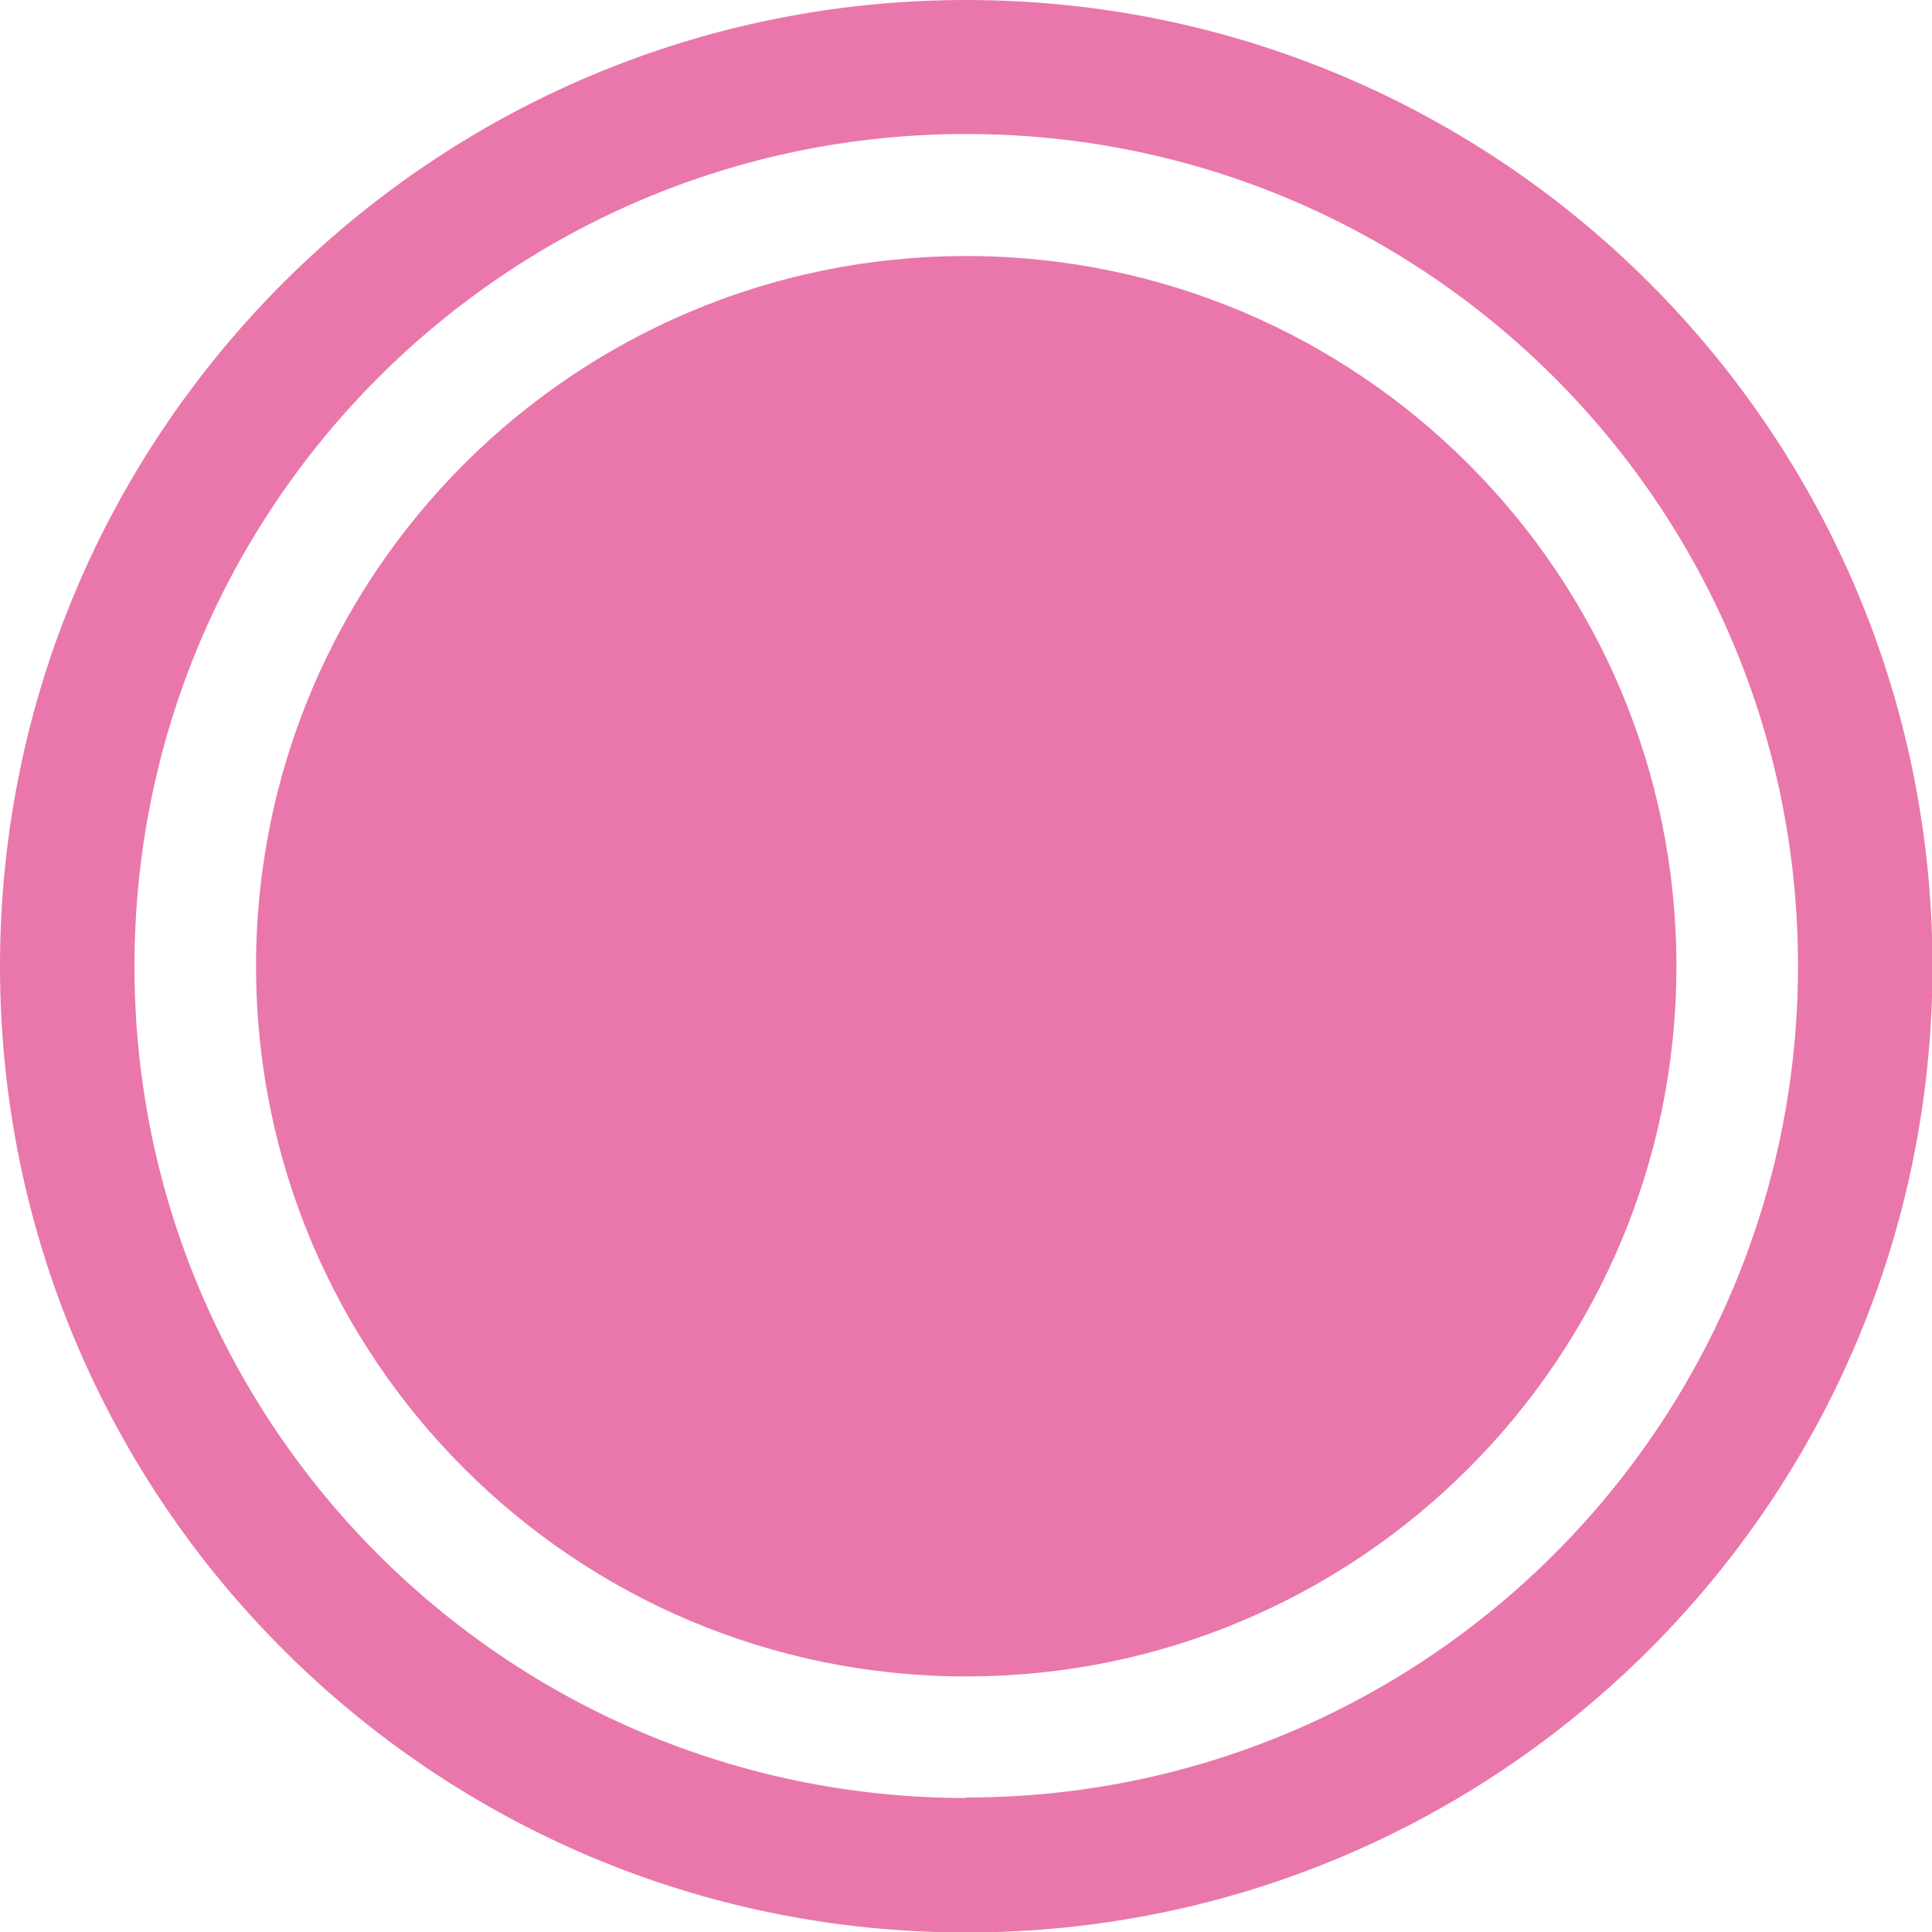
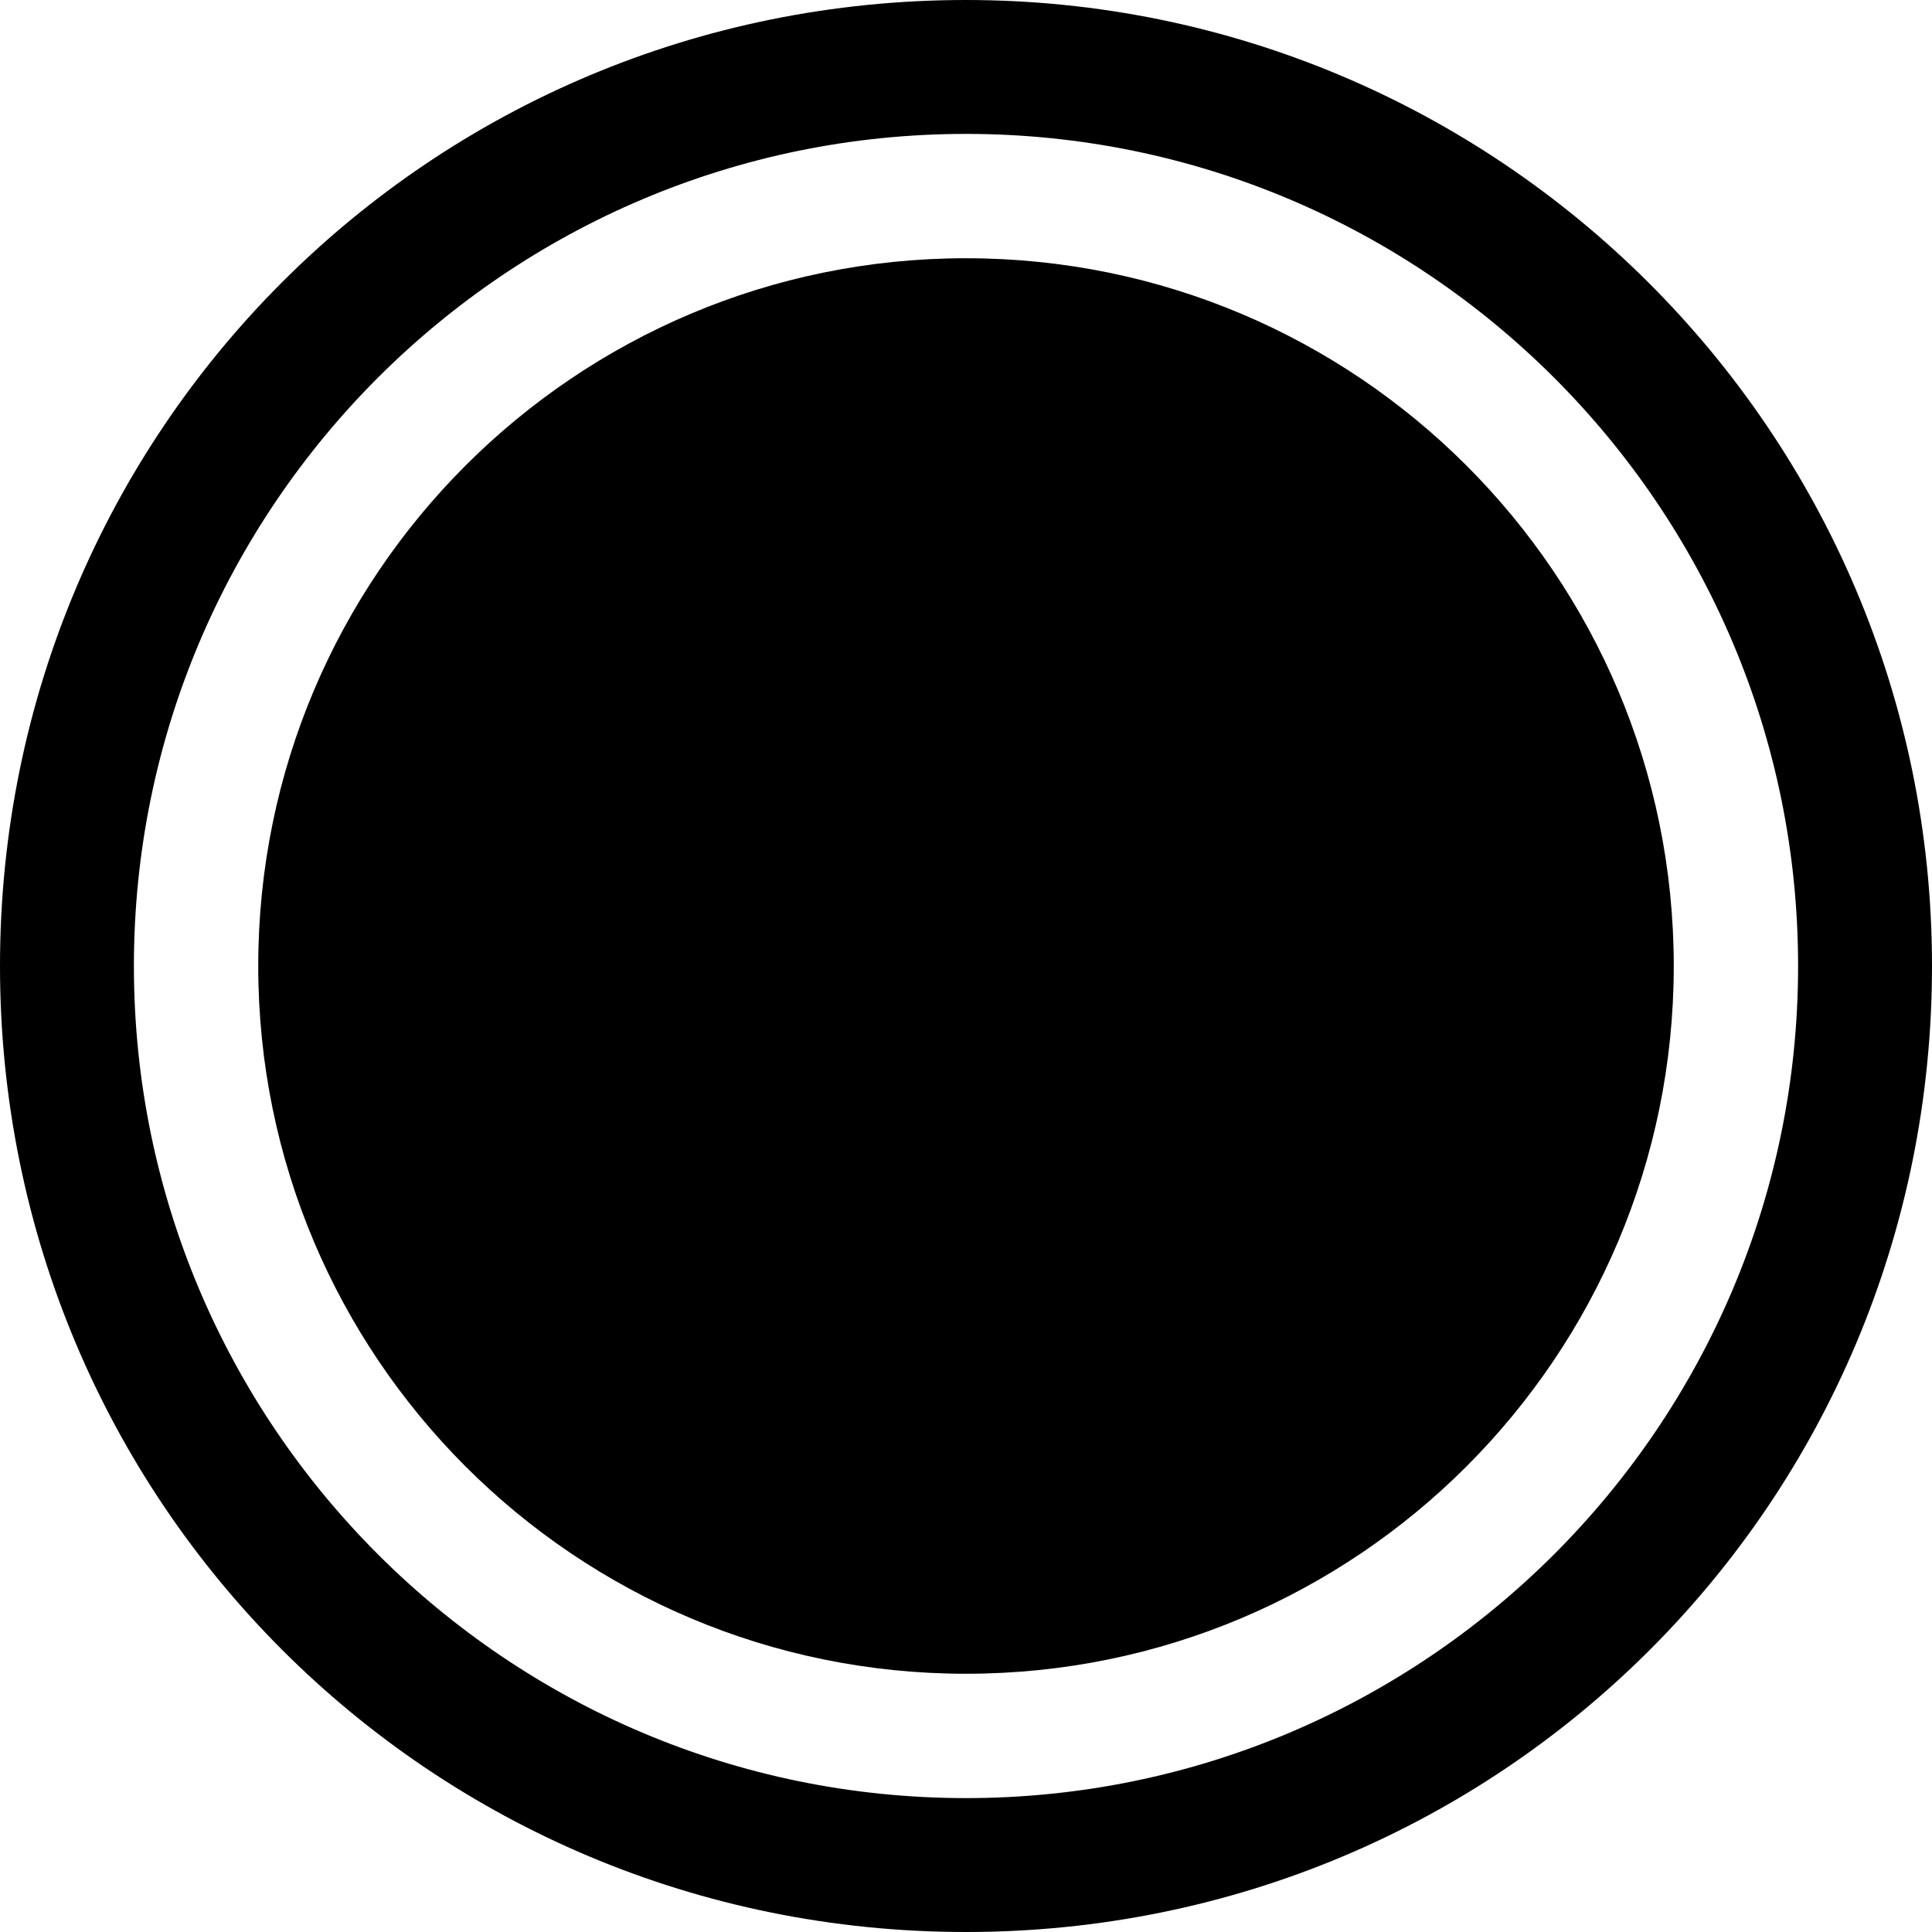
- <svg xmlns="http://www.w3.org/2000/svg" id="Capa_1" viewBox="0 0 40.37 40.37">
-   <defs>
-     <style>.cls-1{fill:#e977ac;}</style>
-   </defs>
-   <path class="cls-1" d="m20.19,0C9.04,0,0,9.04,0,20.19s9.04,20.19,20.19,20.19,20.19-9.04,20.19-20.19S31.34,0,20.19,0Zm0,37.57c-9.6,0-17.38-7.78-17.38-17.38S10.59,2.8,20.19,2.8s17.38,7.78,17.38,17.38-7.78,17.38-17.38,17.38Z" />
-   <circle class="cls-1" cx="20.19" cy="20.19" r="14.84" />
+ <svg xmlns="http://www.w3.org/2000/svg" version="1.1" id="Capa_1" x="0px" y="0px" viewBox="0 0 40.4 40.4" style="enable-background:new 0 0 40.4 40.4;" xml:space="preserve">
+   <path d="M20.2,0C9,0,0,9,0,20.2s9,20.2,20.2,20.2s20.2-9,20.2-20.2S31.3,0,20.2,0z M20.2,37.6c-9.6,0-17.4-7.8-17.4-17.4  S10.6,2.8,20.2,2.8s17.4,7.8,17.4,17.4S29.8,37.6,20.2,37.6L20.2,37.6z" />
+   <circle cx="20.2" cy="20.2" r="14.8" />
</svg>
